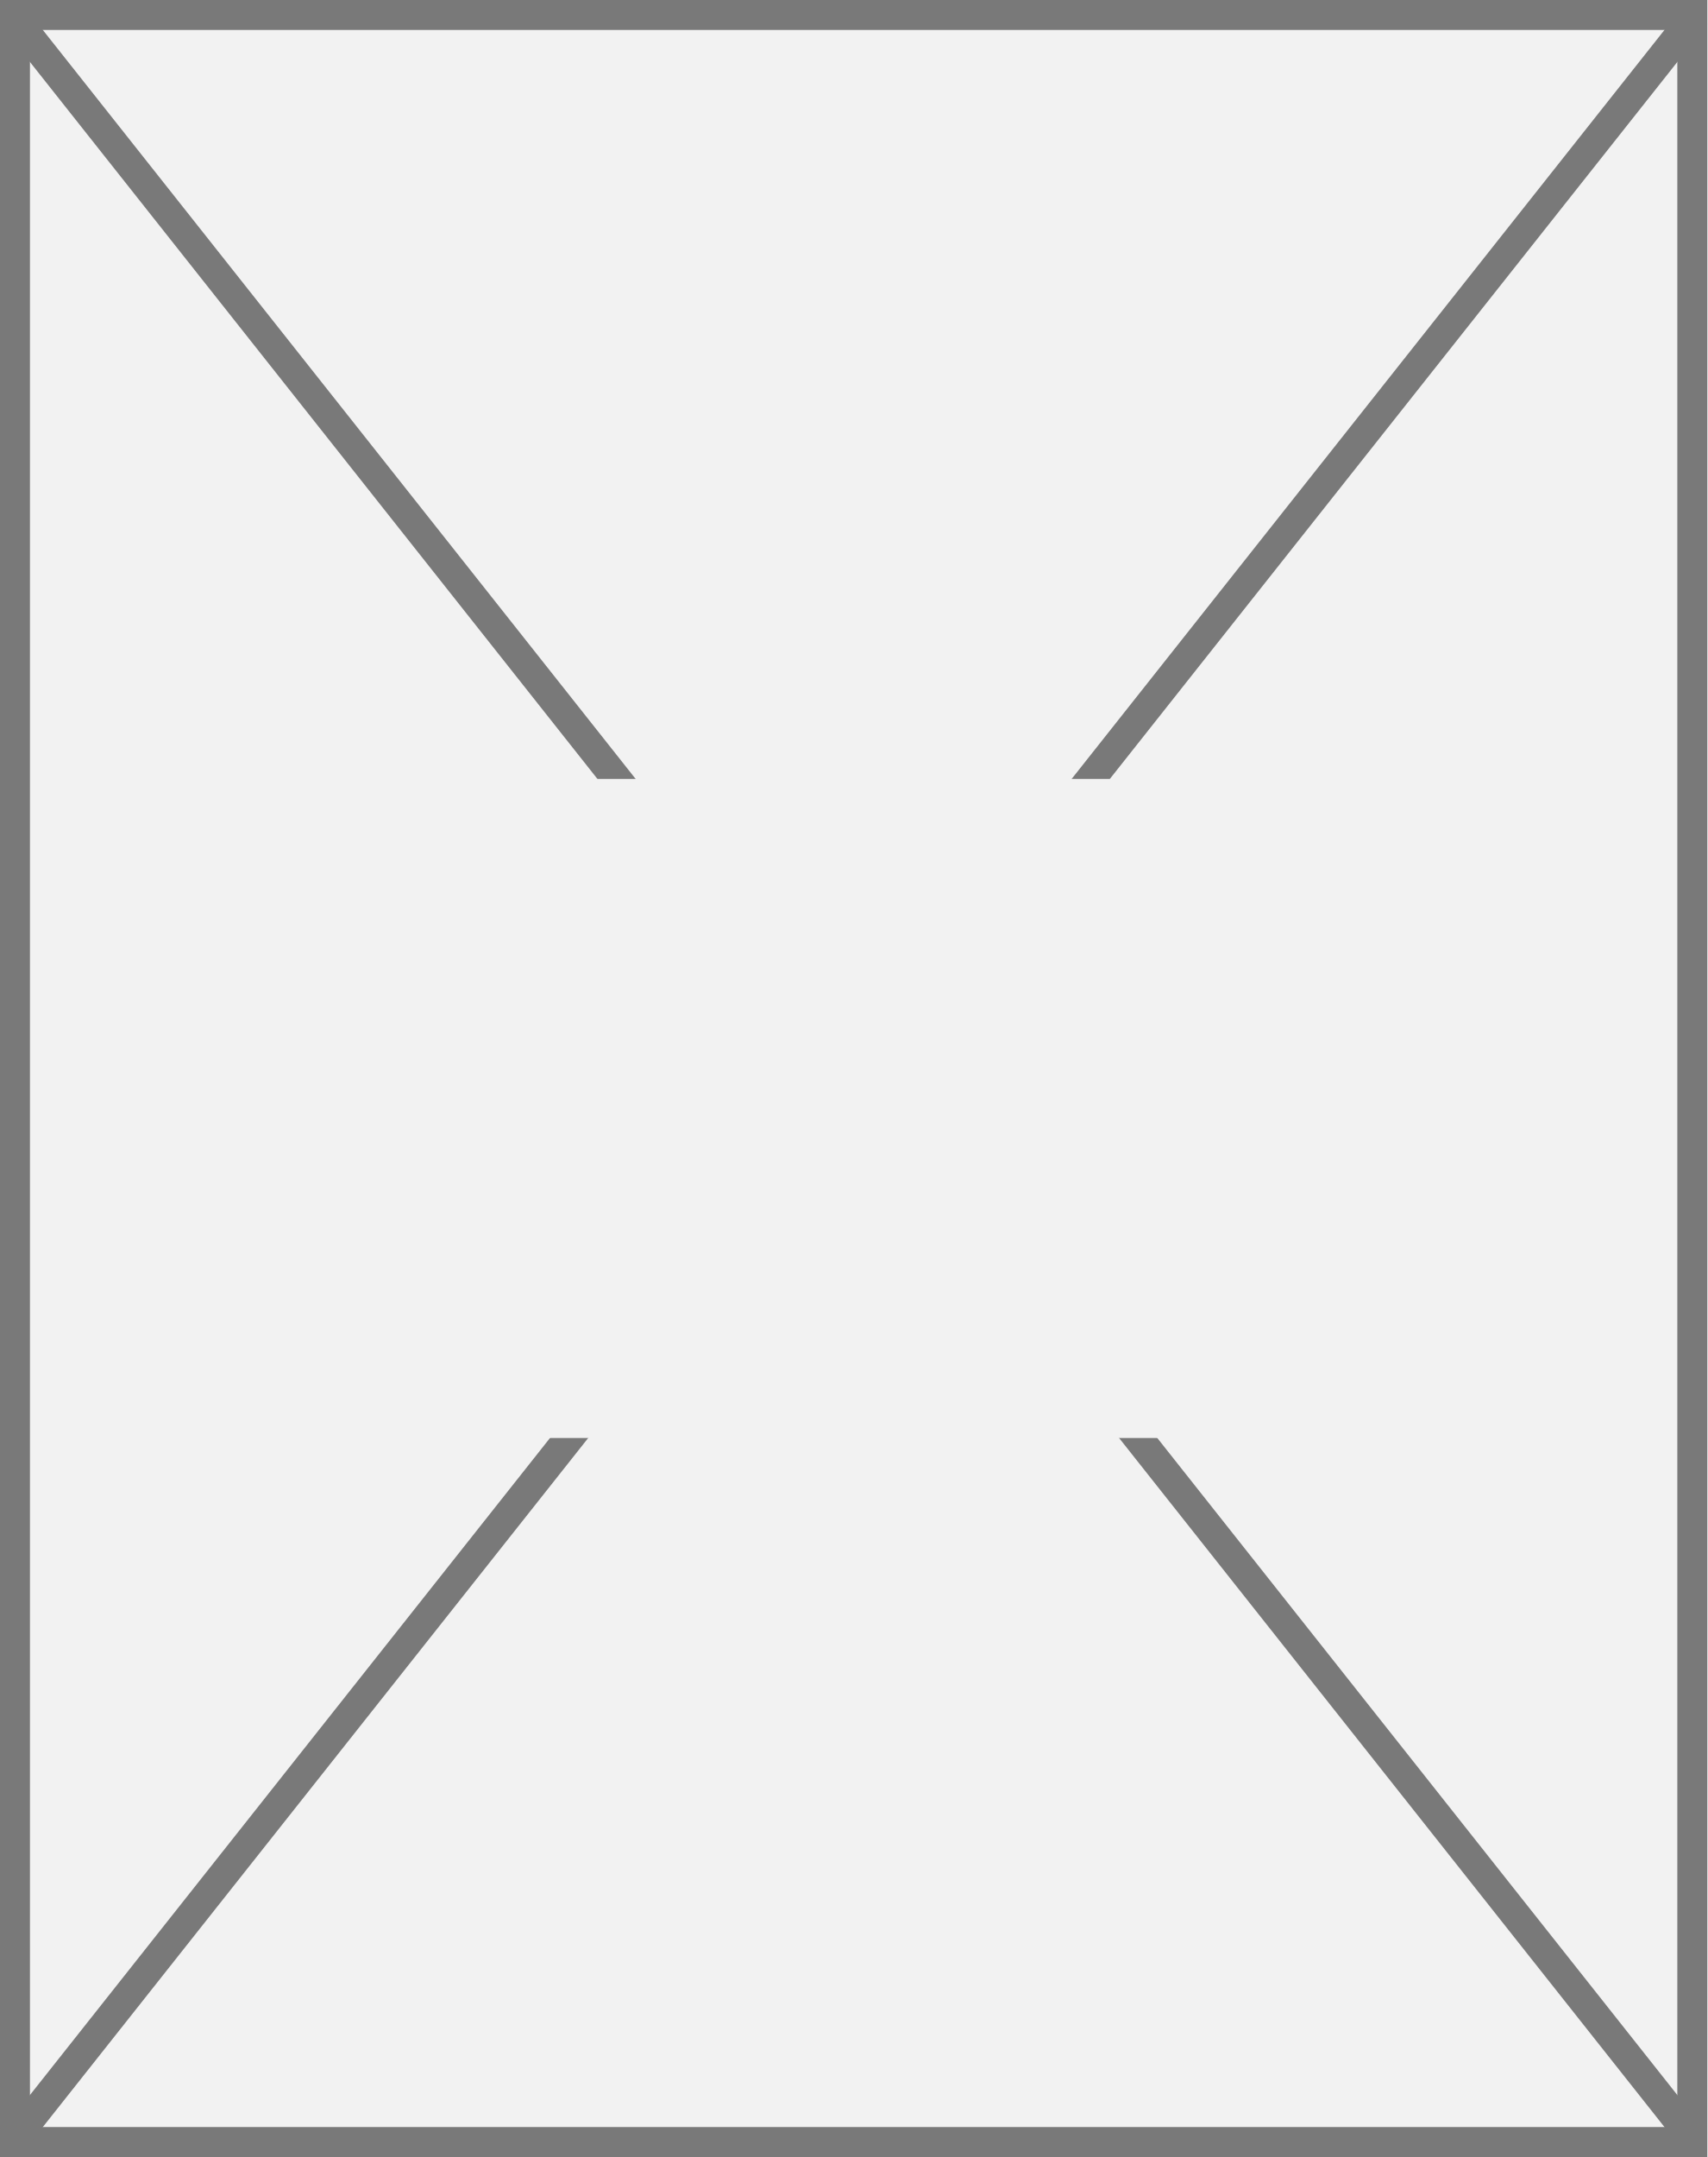
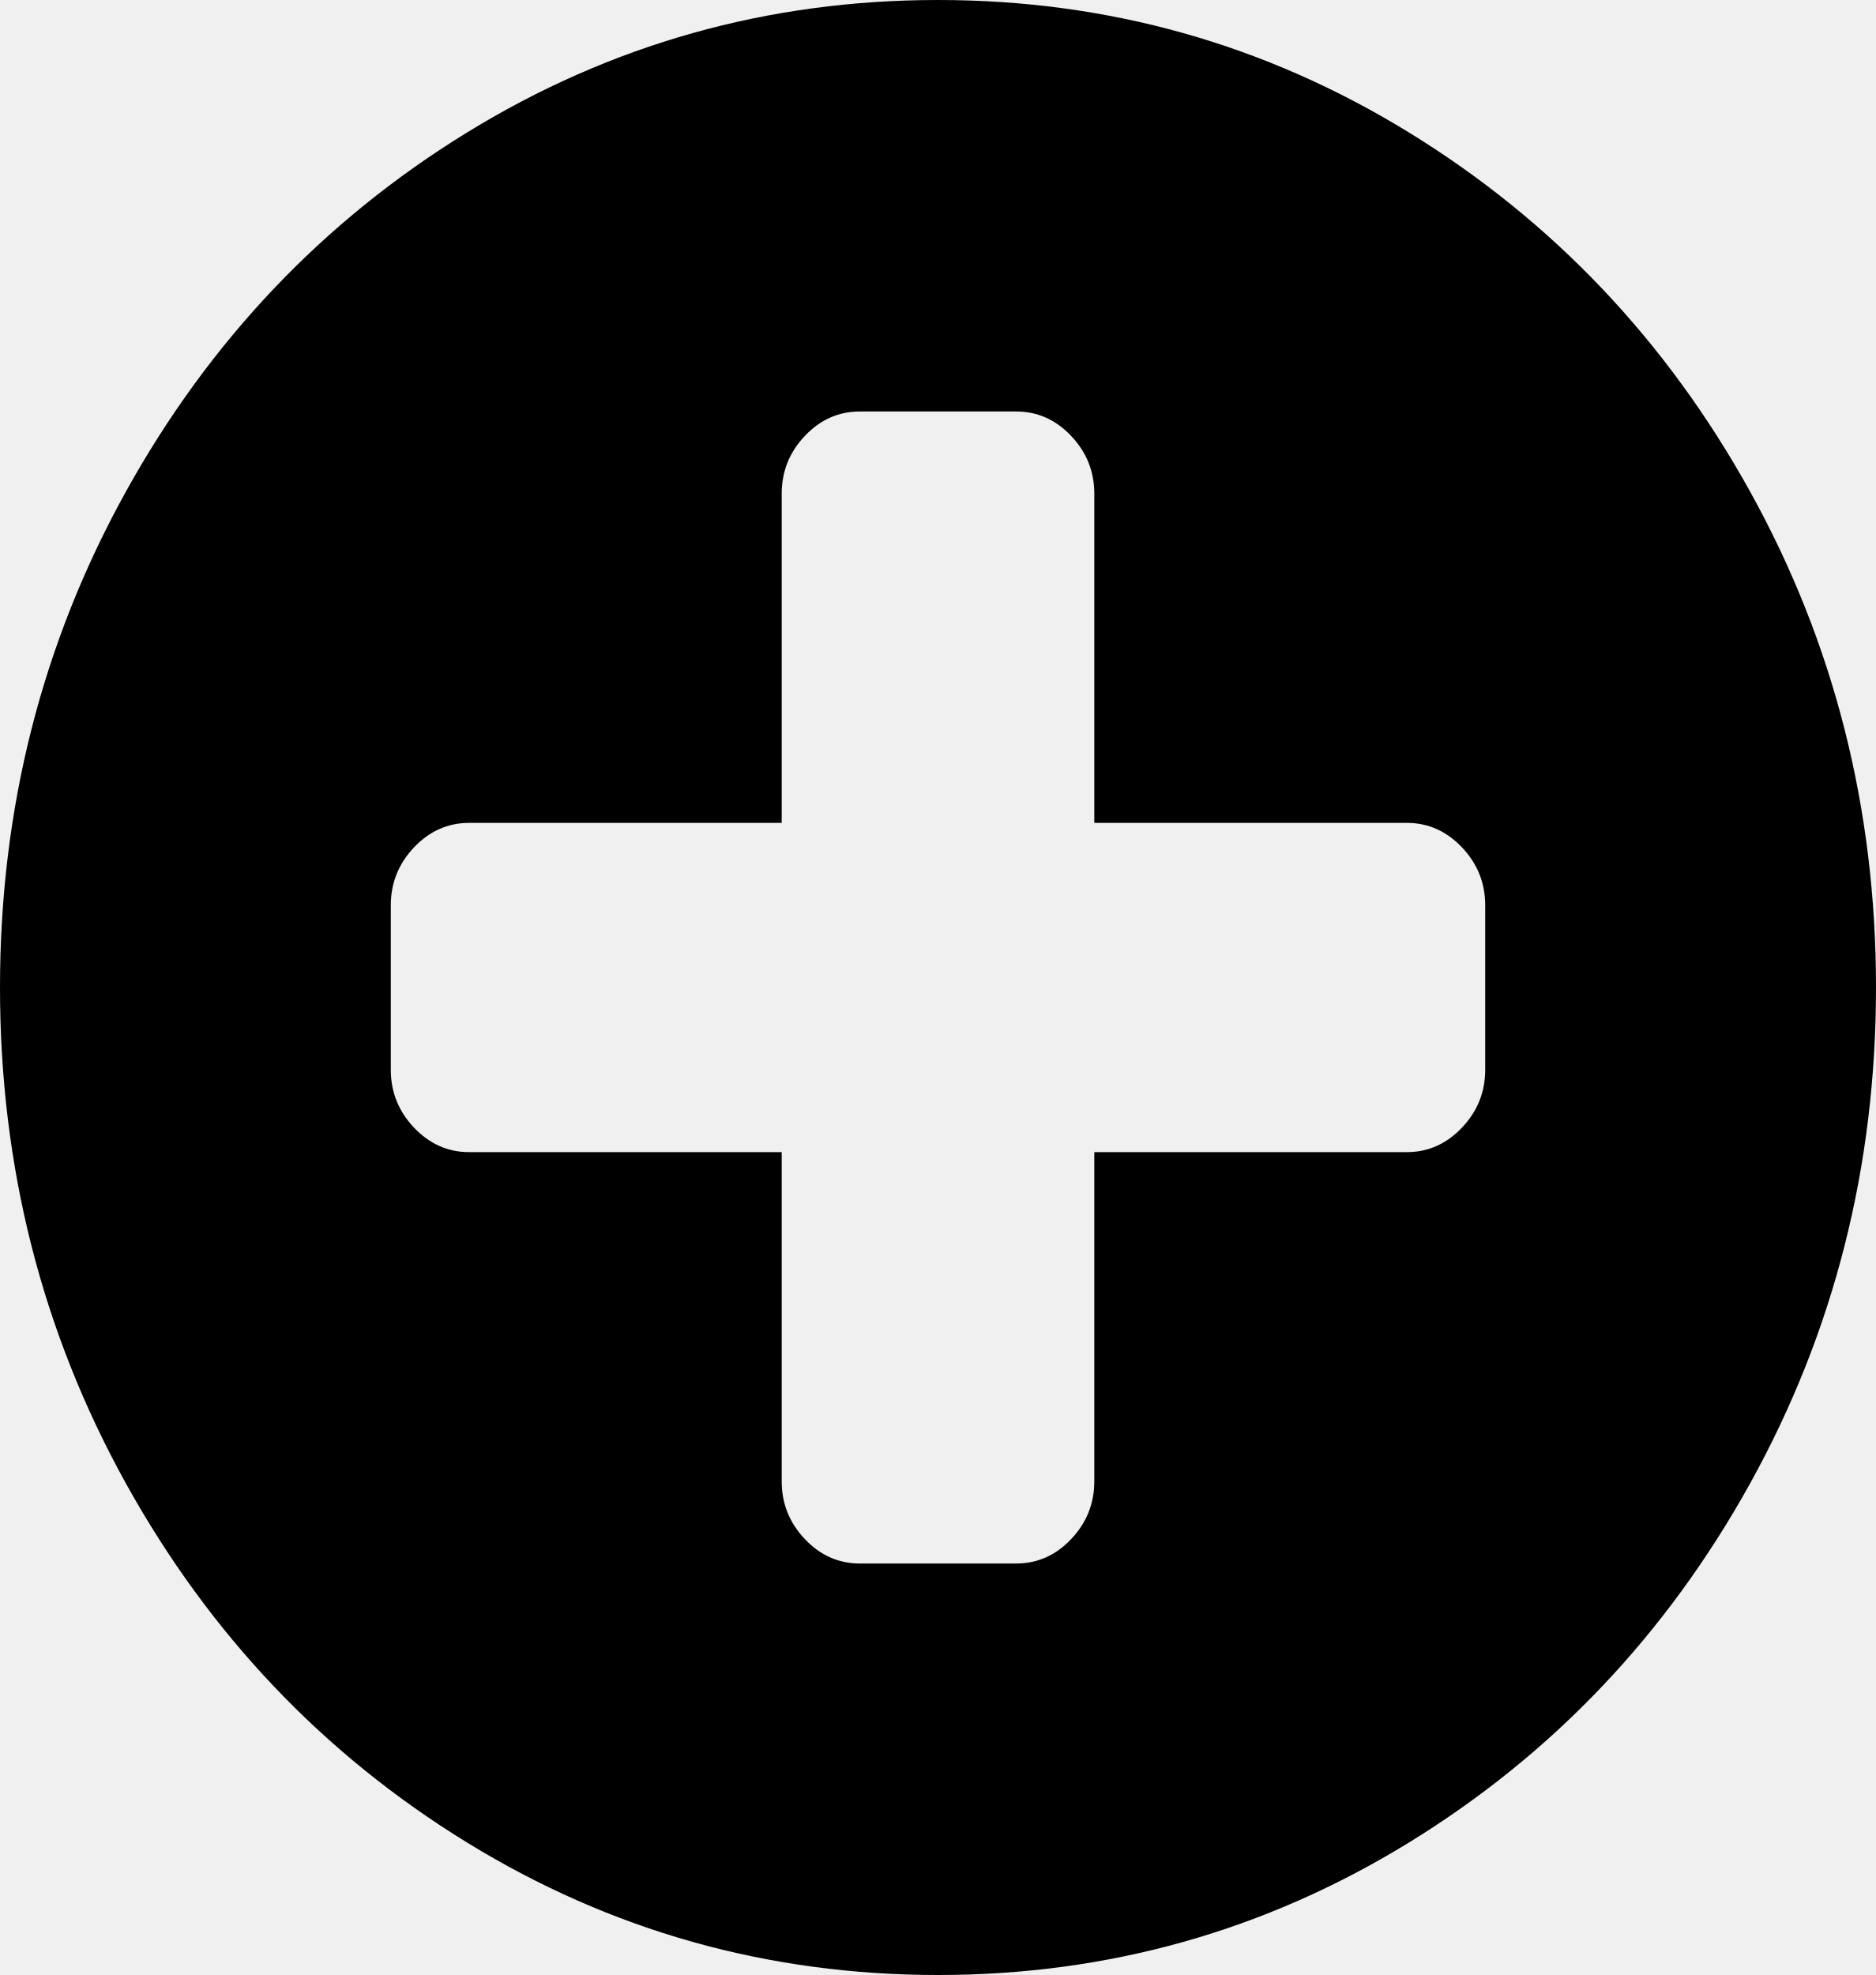
- <svg xmlns="http://www.w3.org/2000/svg" version="1.1" width="57px" height="72px">
-   <defs>
-     <mask fill="white" id="clip154">
-       <path d="M 3805 1702  L 3832 1702  L 3832 1724  L 3805 1724  Z M 3789 1676  L 3846 1676  L 3846 1748  L 3789 1748  Z " fill-rule="evenodd" />
-     </mask>
-   </defs>
-   <g transform="matrix(1 0 0 1 -3789 -1676 )">
-     <path d="M 3789.5 1676.5  L 3845.5 1676.5  L 3845.5 1747.5  L 3789.5 1747.5  L 3789.5 1676.5  Z " fill-rule="nonzero" fill="#f2f2f2" stroke="none" />
-     <path d="M 3789.5 1676.5  L 3845.5 1676.5  L 3845.5 1747.5  L 3789.5 1747.5  L 3789.5 1676.5  Z " stroke-width="1" stroke="#797979" fill="none" />
-     <path d="M 3789.392 1676.495  L 3845.608 1747.505  M 3845.608 1676.495  L 3789.392 1747.505  " stroke-width="1" stroke="#797979" fill="none" mask="url(#clip154)" />
+ <svg xmlns="http://www.w3.org/2000/svg" version="1.1" width="19px" height="20px">
+   <g transform="matrix(1 0 0 1 -380 -99 )">
+     <path d="M 14.807 11.419  C 14.963 11.254  15.042 11.059  15.042 10.833  L 15.042 9.167  C 15.042 8.941  14.963 8.746  14.807 8.581  C 14.65 8.416  14.464 8.333  14.25 8.333  L 11.083 8.333  L 11.083 5  C 11.083 4.774  11.005 4.579  10.848 4.414  C 10.692 4.249  10.506 4.167  10.292 4.167  L 8.708 4.167  C 8.494 4.167  8.308 4.249  8.152 4.414  C 7.995 4.579  7.917 4.774  7.917 5  L 7.917 8.333  L 4.75 8.333  C 4.536 8.333  4.35 8.416  4.193 8.581  C 4.037 8.746  3.958 8.941  3.958 9.167  L 3.958 10.833  C 3.958 11.059  4.037 11.254  4.193 11.419  C 4.35 11.584  4.536 11.667  4.75 11.667  L 7.917 11.667  L 7.917 15  C 7.917 15.226  7.995 15.421  8.152 15.586  C 8.308 15.751  8.494 15.833  8.708 15.833  L 10.292 15.833  C 10.506 15.833  10.692 15.751  10.848 15.586  C 11.005 15.421  11.083 15.226  11.083 15  L 11.083 11.667  L 14.25 11.667  C 14.464 11.667  14.65 11.584  14.807 11.419  Z M 17.726 4.98  C 18.575 6.513  19 8.186  19 10  C 19 11.814  18.575 13.487  17.726 15.02  C 16.877 16.552  15.724 17.765  14.269 18.659  C 12.813 19.553  11.224 20  9.5 20  C 7.776 20  6.187 19.553  4.731 18.659  C 3.276 17.765  2.123 16.552  1.274 15.02  C 0.425 13.487  0 11.814  0 10  C 0 8.186  0.425 6.513  1.274 4.98  C 2.123 3.448  3.276 2.235  4.731 1.341  C 6.187 0.447  7.776 0  9.5 0  C 11.224 0  12.813 0.447  14.269 1.341  C 15.724 2.235  16.877 3.448  17.726 4.98  Z " fill-rule="nonzero" fill="#000000" stroke="none" transform="matrix(1 0 0 1 380 99 )" />
  </g>
</svg>
